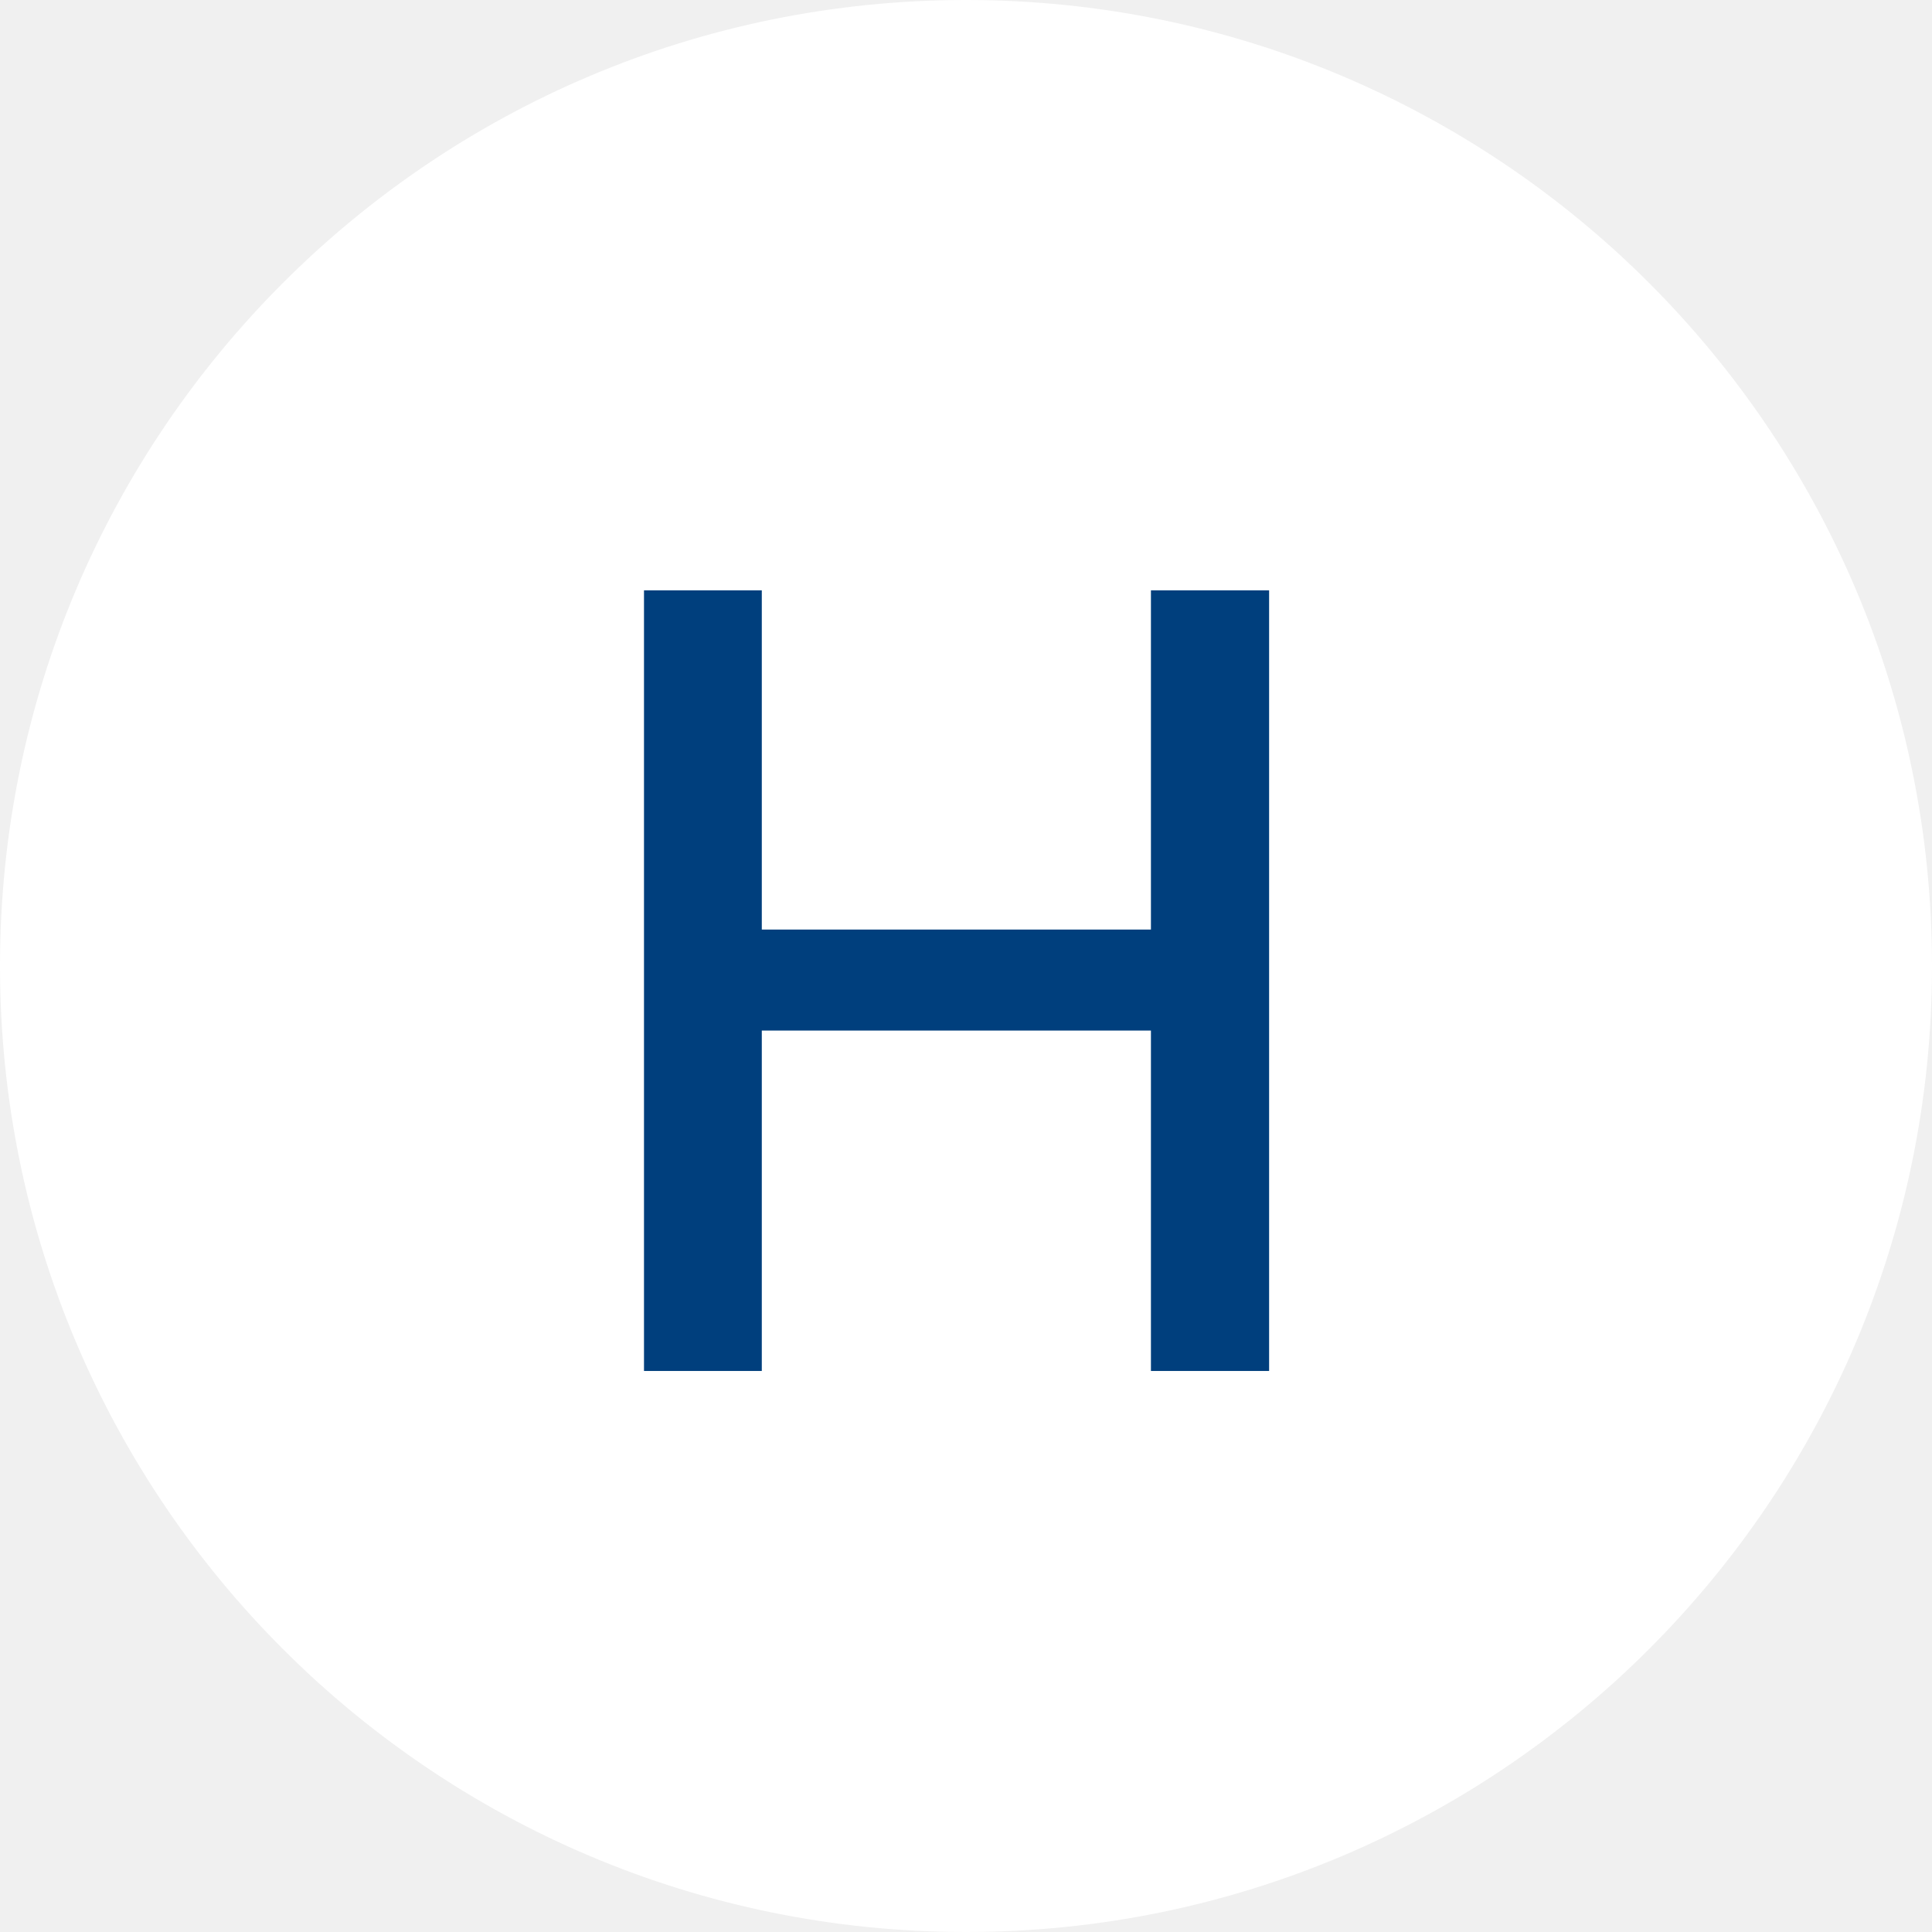
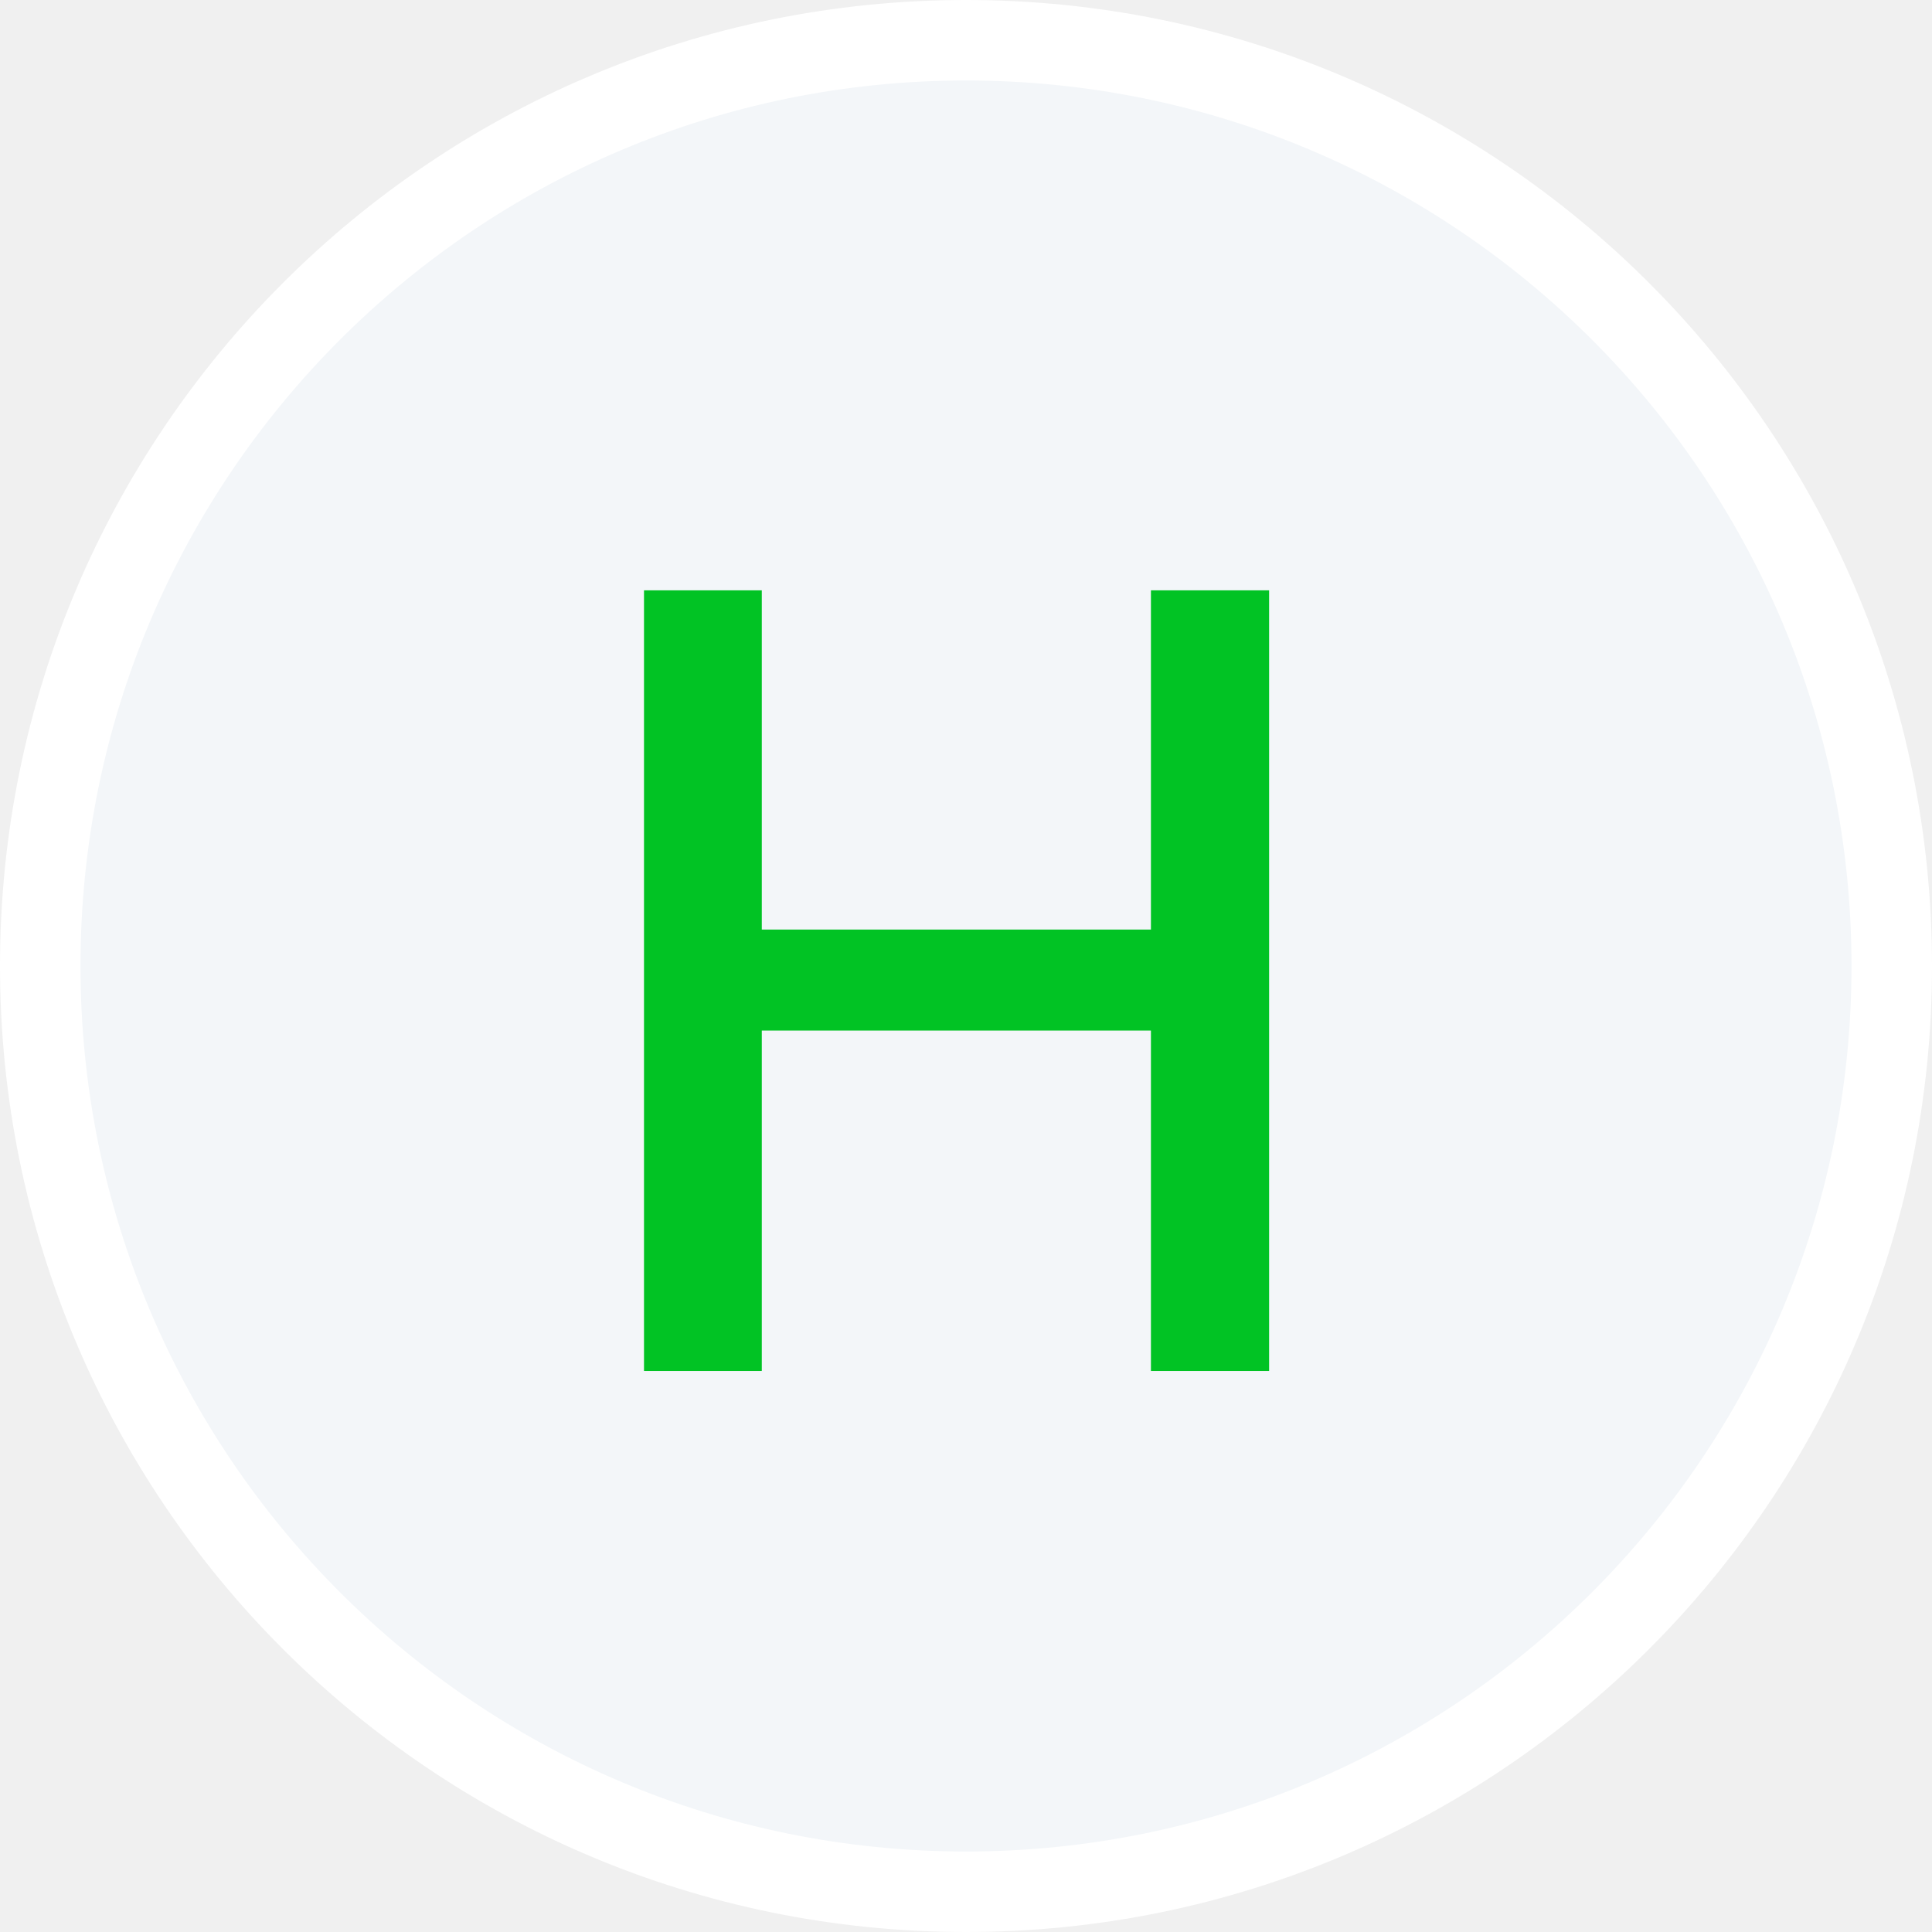
<svg xmlns="http://www.w3.org/2000/svg" width="36" height="36" viewBox="0 0 36 36" fill="none">
-   <circle cx="18" cy="18" r="17.25" fill="white" stroke="white" stroke-width="1.5" />
-   <path d="M12 25.546V11H14.195V17.321H21.446V11H23.648V25.546H21.446V19.203H14.195V25.546H12Z" fill="#003F7D" />
+   <circle cx="18" cy="18" r="17.25" fill="#F3F6F9" stroke="white" stroke-width="1.5" />
+   <path d="M12 25.546V11H14.195V17.321H21.446V11H23.648V25.546H21.446V19.203H14.195V25.546H12Z" fill="#01C324" />
</svg>
